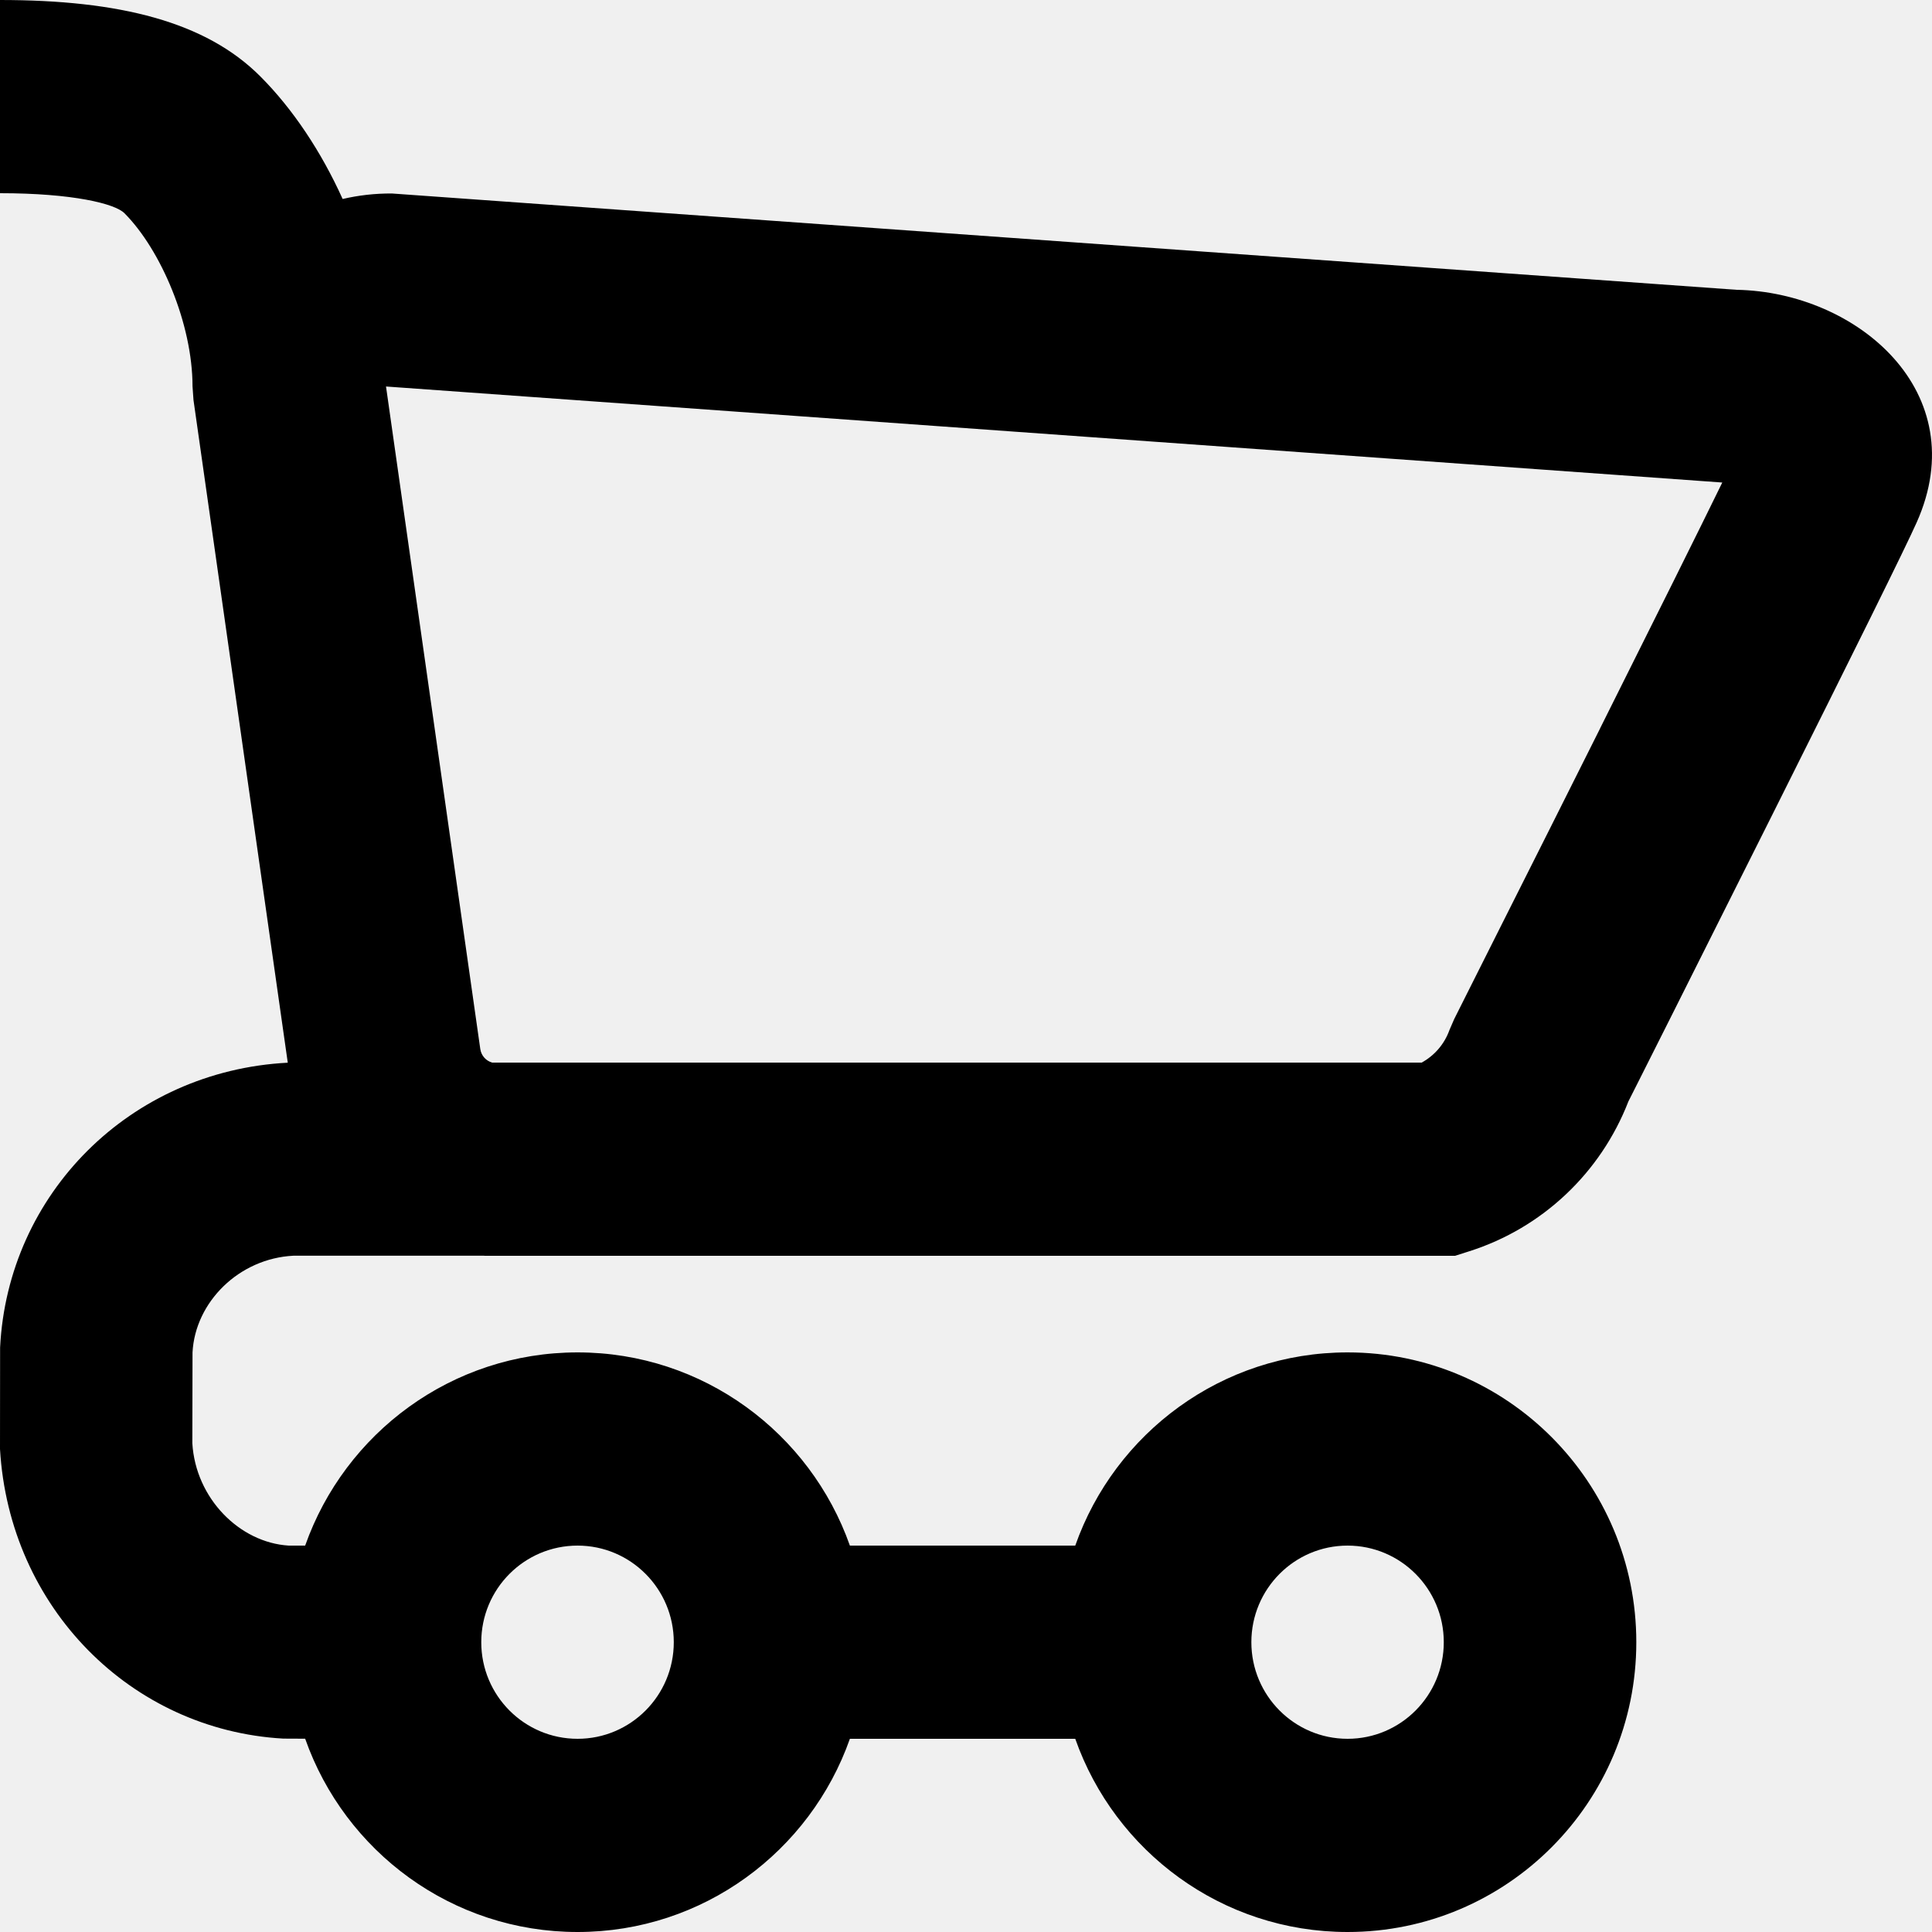
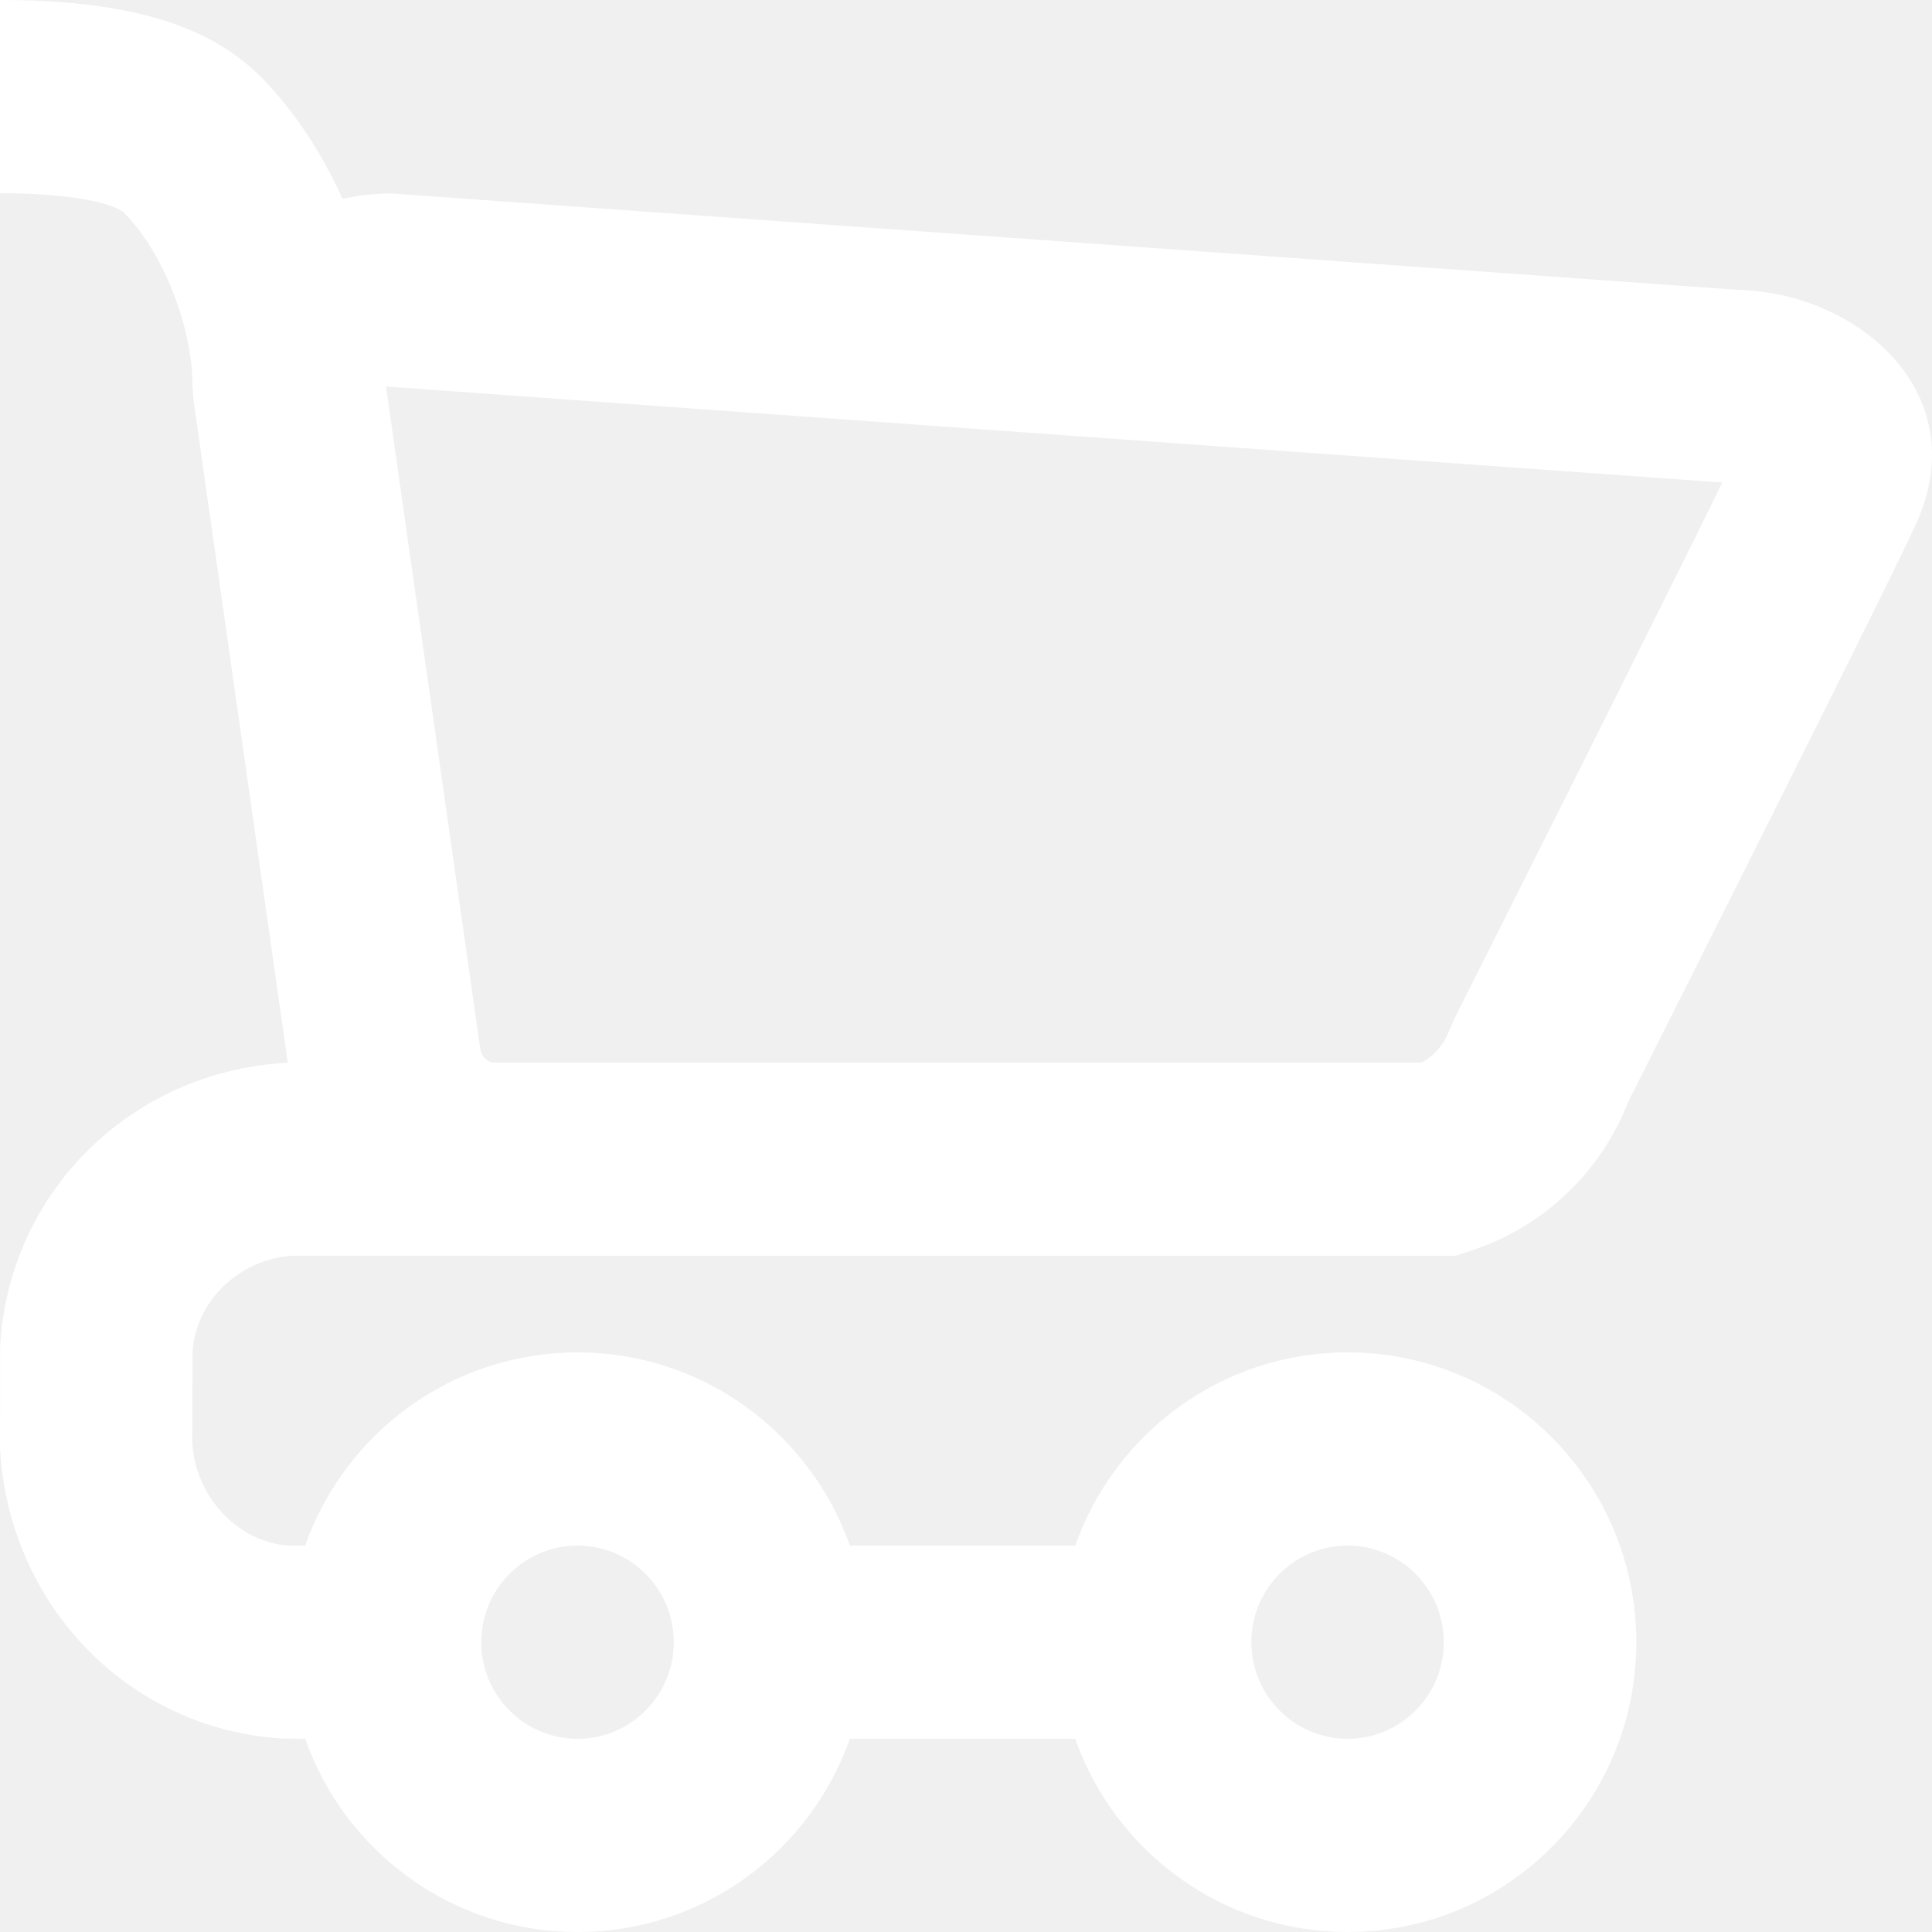
- <svg xmlns="http://www.w3.org/2000/svg" width="20" height="20" viewBox="0 0 20 20" fill="none">
-   <path fill-rule="evenodd" clip-rule="evenodd" d="M4.057 2.003C3.88 2.002 3.709 2.022 3.547 2.06C3.325 1.569 3.031 1.128 2.697 0.793C2.131 0.224 1.237 0 0 0V2C0.756 2 1.191 2.109 1.288 2.207C1.665 2.585 1.993 3.353 1.993 4L2.003 4.141L2.979 11.001C1.346 11.086 0.08 12.359 0.001 13.95L0 15C0.096 16.644 1.358 17.909 2.933 17.998L3.159 17.999C3.569 19.165 4.677 20 5.979 20C7.28 20 8.387 19.165 8.798 18H11.131C11.541 19.165 12.648 20 13.95 20C15.601 20 16.939 18.657 16.939 17C16.939 15.343 15.601 14 13.95 14C12.648 14 11.541 14.835 11.131 16H8.798C8.387 14.835 7.28 14 5.979 14C4.677 14 3.57 14.835 3.159 16H2.989C2.481 15.969 2.025 15.512 1.991 14.94L1.993 14C2.02 13.481 2.472 13.027 3.039 12.999L5.006 12.999L5.02 13H15.063L15.21 12.953C15.965 12.713 16.57 12.142 16.857 11.402L16.962 11.194L17.303 10.516C17.655 9.814 18.008 9.111 18.352 8.424C19.194 6.741 19.724 5.672 19.841 5.409C20.444 4.06 19.224 3.022 17.976 3L4.057 2.003ZM14.717 11H5.095C5.031 10.982 4.982 10.928 4.972 10.86L3.996 4.001L17.829 4.995C17.587 5.49 17.147 6.375 16.571 7.526L16.557 7.555C16.228 8.212 15.876 8.914 15.523 9.615L15.183 10.292L15.054 10.549L15.005 10.662C14.953 10.808 14.85 10.927 14.717 11ZM13.95 18C14.5 18 14.946 17.552 14.946 17C14.946 16.448 14.5 16 13.95 16C13.4 16 12.954 16.448 12.954 17C12.954 17.552 13.4 18 13.95 18ZM6.975 17C6.975 17.552 6.529 18 5.979 18C5.428 18 4.982 17.552 4.982 17C4.982 16.448 5.428 16 5.979 16C6.529 16 6.975 16.448 6.975 17Z" fill="black" />
+ <svg xmlns="http://www.w3.org/2000/svg" width="14" height="14" viewBox="0 0 20 20" fill="none">
+   <path fill-rule="evenodd" clip-rule="evenodd" d="M4.057 2.003C3.88 2.002 3.709 2.022 3.547 2.06C3.325 1.569 3.031 1.128 2.697 0.793C2.131 0.224 1.237 0 0 0V2C0.756 2 1.191 2.109 1.288 2.207C1.665 2.585 1.993 3.353 1.993 4L2.003 4.141L2.979 11.001C1.346 11.086 0.08 12.359 0.001 13.95L0 15C0.096 16.644 1.358 17.909 2.933 17.998L3.159 17.999C3.569 19.165 4.677 20 5.979 20C7.28 20 8.387 19.165 8.798 18H11.131C11.541 19.165 12.648 20 13.95 20C15.601 20 16.939 18.657 16.939 17C16.939 15.343 15.601 14 13.95 14C12.648 14 11.541 14.835 11.131 16H8.798C8.387 14.835 7.28 14 5.979 14C4.677 14 3.57 14.835 3.159 16H2.989C2.481 15.969 2.025 15.512 1.991 14.94L1.993 14C2.02 13.481 2.472 13.027 3.039 12.999L5.006 12.999L5.02 13H15.063L15.21 12.953C15.965 12.713 16.57 12.142 16.857 11.402L16.962 11.194L17.303 10.516C17.655 9.814 18.008 9.111 18.352 8.424C19.194 6.741 19.724 5.672 19.841 5.409C20.444 4.06 19.224 3.022 17.976 3L4.057 2.003ZM14.717 11H5.095C5.031 10.982 4.982 10.928 4.972 10.86L3.996 4.001L17.829 4.995C17.587 5.49 17.147 6.375 16.571 7.526L16.557 7.555C16.228 8.212 15.876 8.914 15.523 9.615L15.183 10.292L15.054 10.549L15.005 10.662C14.953 10.808 14.85 10.927 14.717 11ZM13.95 18C14.5 18 14.946 17.552 14.946 17C14.946 16.448 14.5 16 13.95 16C13.4 16 12.954 16.448 12.954 17C12.954 17.552 13.4 18 13.95 18ZM6.975 17C6.975 17.552 6.529 18 5.979 18C5.428 18 4.982 17.552 4.982 17C4.982 16.448 5.428 16 5.979 16C6.529 16 6.975 16.448 6.975 17Z" fill="white" />
</svg>
